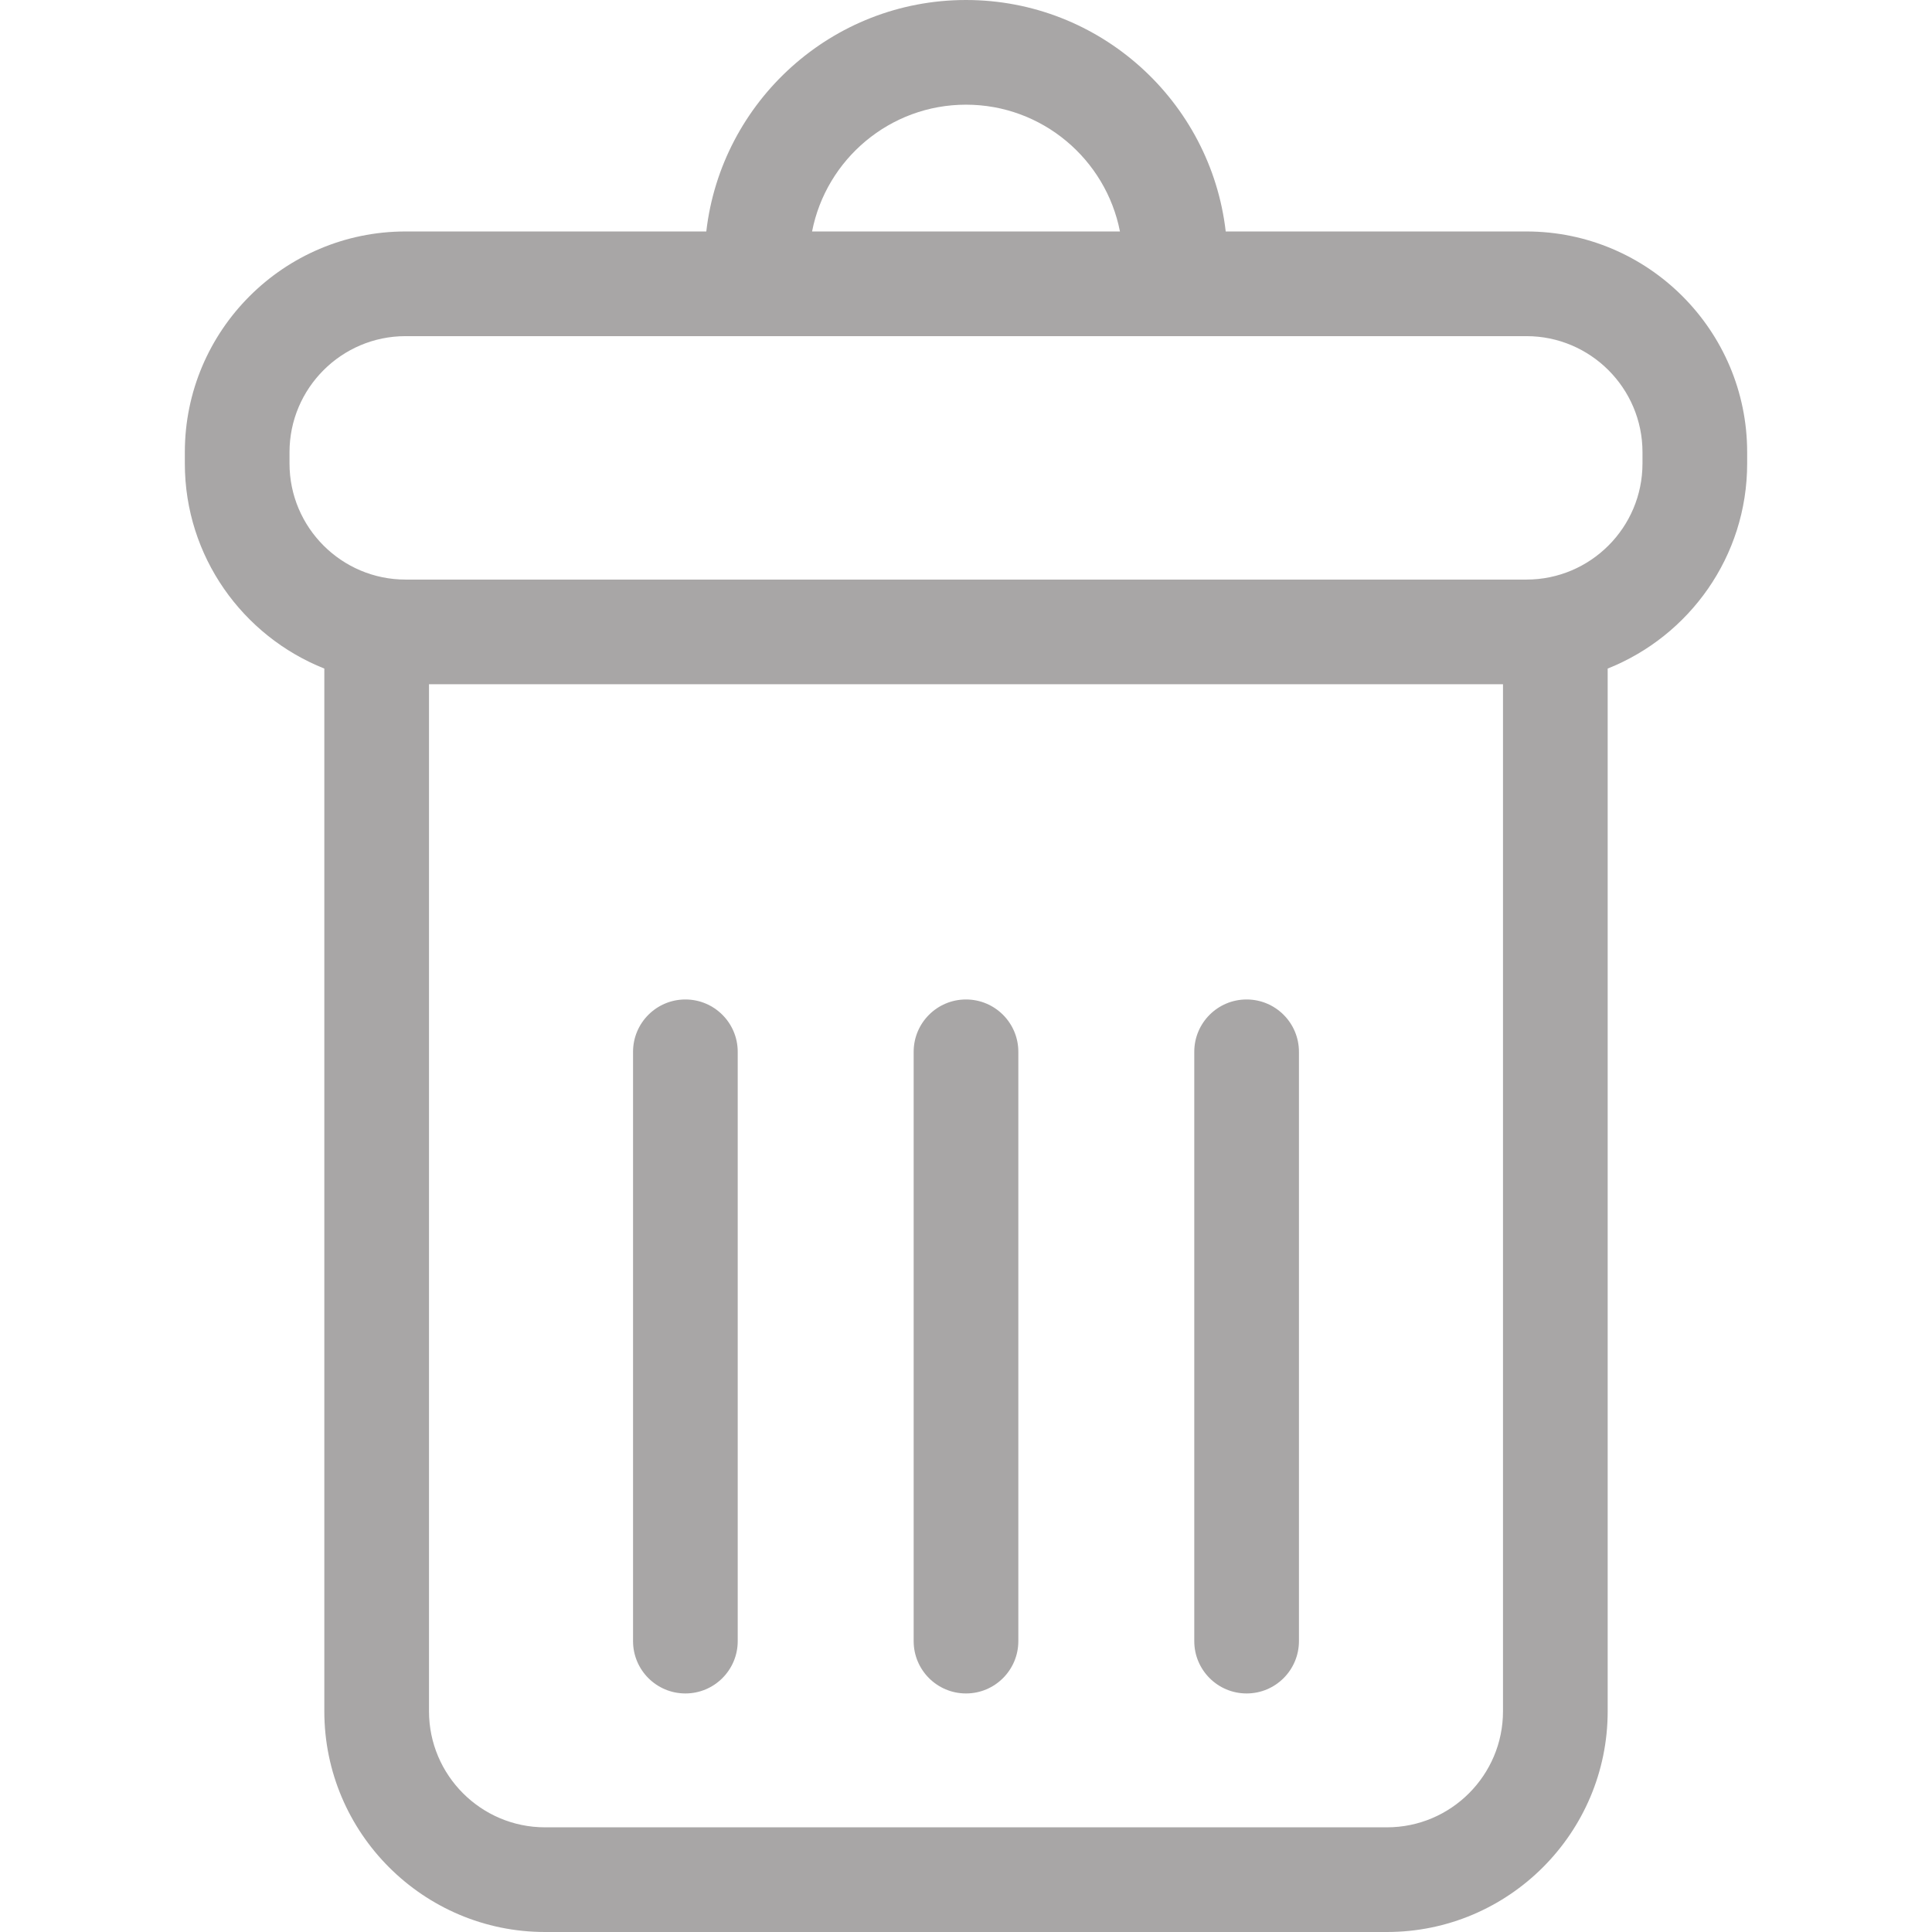
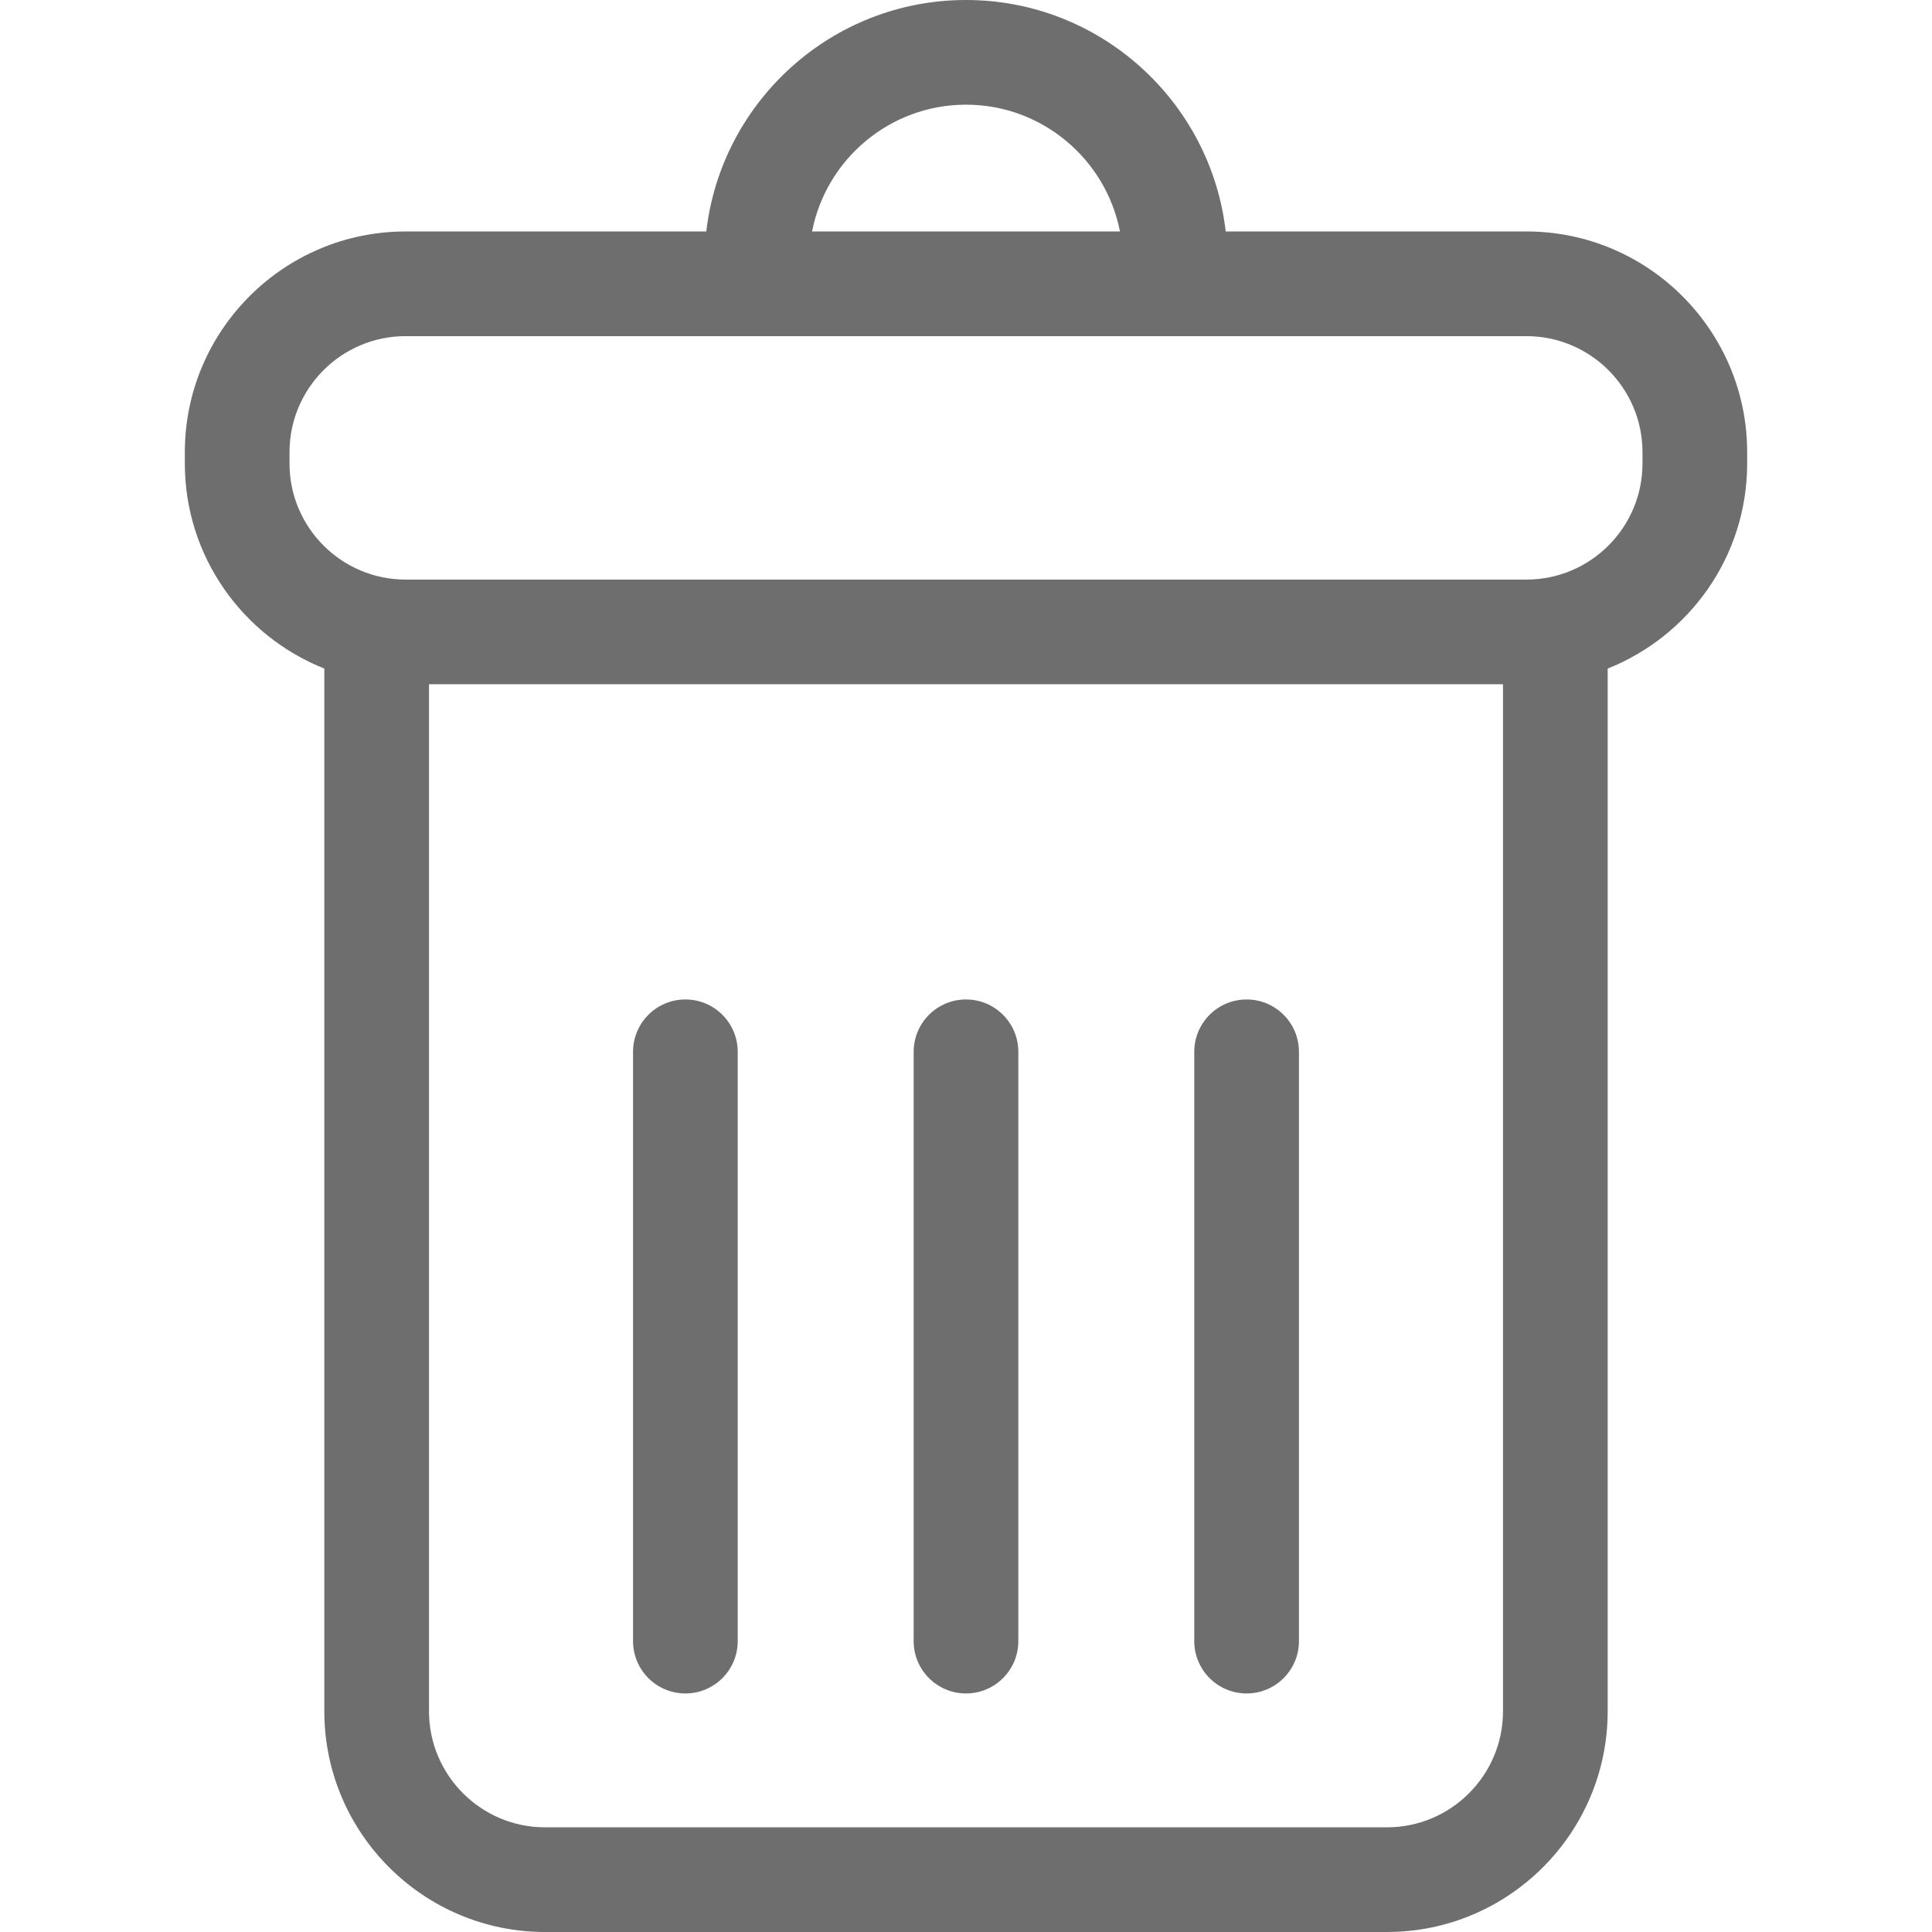
- <svg xmlns="http://www.w3.org/2000/svg" version="1.1" id="Capa_1" x="0px" y="0px" width="482.428px" height="482.429px" fill="#a8a6a6" viewBox="0 0 482.428 482.429" style="enable-background:new 0 0 482.428 482.429;" xml:space="preserve">
+ <svg xmlns="http://www.w3.org/2000/svg" version="1.1" id="Capa_1" x="0px" y="0px" width="482.428px" height="482.429px" fill="#6e6e6e" viewBox="0 0 482.428 482.429" style="enable-background:new 0 0 482.428 482.429;" xml:space="preserve">
  <g>
    <g>
      <path d="M381.163,57.799h-75.094C302.323,25.316,274.686,0,241.214,0c-33.471,0-61.104,25.315-64.85,57.799h-75.098    c-30.39,0-55.111,24.728-55.111,55.117v2.828c0,23.223,14.46,43.1,34.83,51.199v260.369c0,30.39,24.724,55.117,55.112,55.117    h210.236c30.389,0,55.111-24.729,55.111-55.117V166.944c20.369-8.1,34.83-27.977,34.83-51.199v-2.828    C436.274,82.527,411.551,57.799,381.163,57.799z M241.214,26.139c19.037,0,34.927,13.645,38.443,31.66h-76.879    C206.293,39.783,222.184,26.139,241.214,26.139z M375.305,427.312c0,15.978-13,28.979-28.973,28.979H136.096    c-15.973,0-28.973-13.002-28.973-28.979V170.861h268.182V427.312z M410.135,115.744c0,15.978-13,28.979-28.973,28.979H101.266    c-15.973,0-28.973-13.001-28.973-28.979v-2.828c0-15.978,13-28.979,28.973-28.979h279.897c15.973,0,28.973,13.001,28.973,28.979    V115.744z" />
      <path d="M171.144,422.863c7.218,0,13.069-5.853,13.069-13.068V262.641c0-7.216-5.852-13.07-13.069-13.07    c-7.217,0-13.069,5.854-13.069,13.07v147.154C158.074,417.012,163.926,422.863,171.144,422.863z" />
      <path d="M241.214,422.863c7.218,0,13.07-5.853,13.07-13.068V262.641c0-7.216-5.854-13.07-13.07-13.07    c-7.217,0-13.069,5.854-13.069,13.07v147.154C228.145,417.012,233.996,422.863,241.214,422.863z" />
      <path d="M311.284,422.863c7.217,0,13.068-5.853,13.068-13.068V262.641c0-7.216-5.852-13.07-13.068-13.07    c-7.219,0-13.07,5.854-13.07,13.07v147.154C298.213,417.012,304.067,422.863,311.284,422.863z" />
    </g>
  </g>
  <g>
</g>
  <g>
</g>
  <g>
</g>
  <g>
</g>
  <g>
</g>
  <g>
</g>
  <g>
</g>
  <g>
</g>
  <g>
</g>
  <g>
</g>
  <g>
</g>
  <g>
</g>
  <g>
</g>
  <g>
</g>
  <g>
</g>
</svg>
